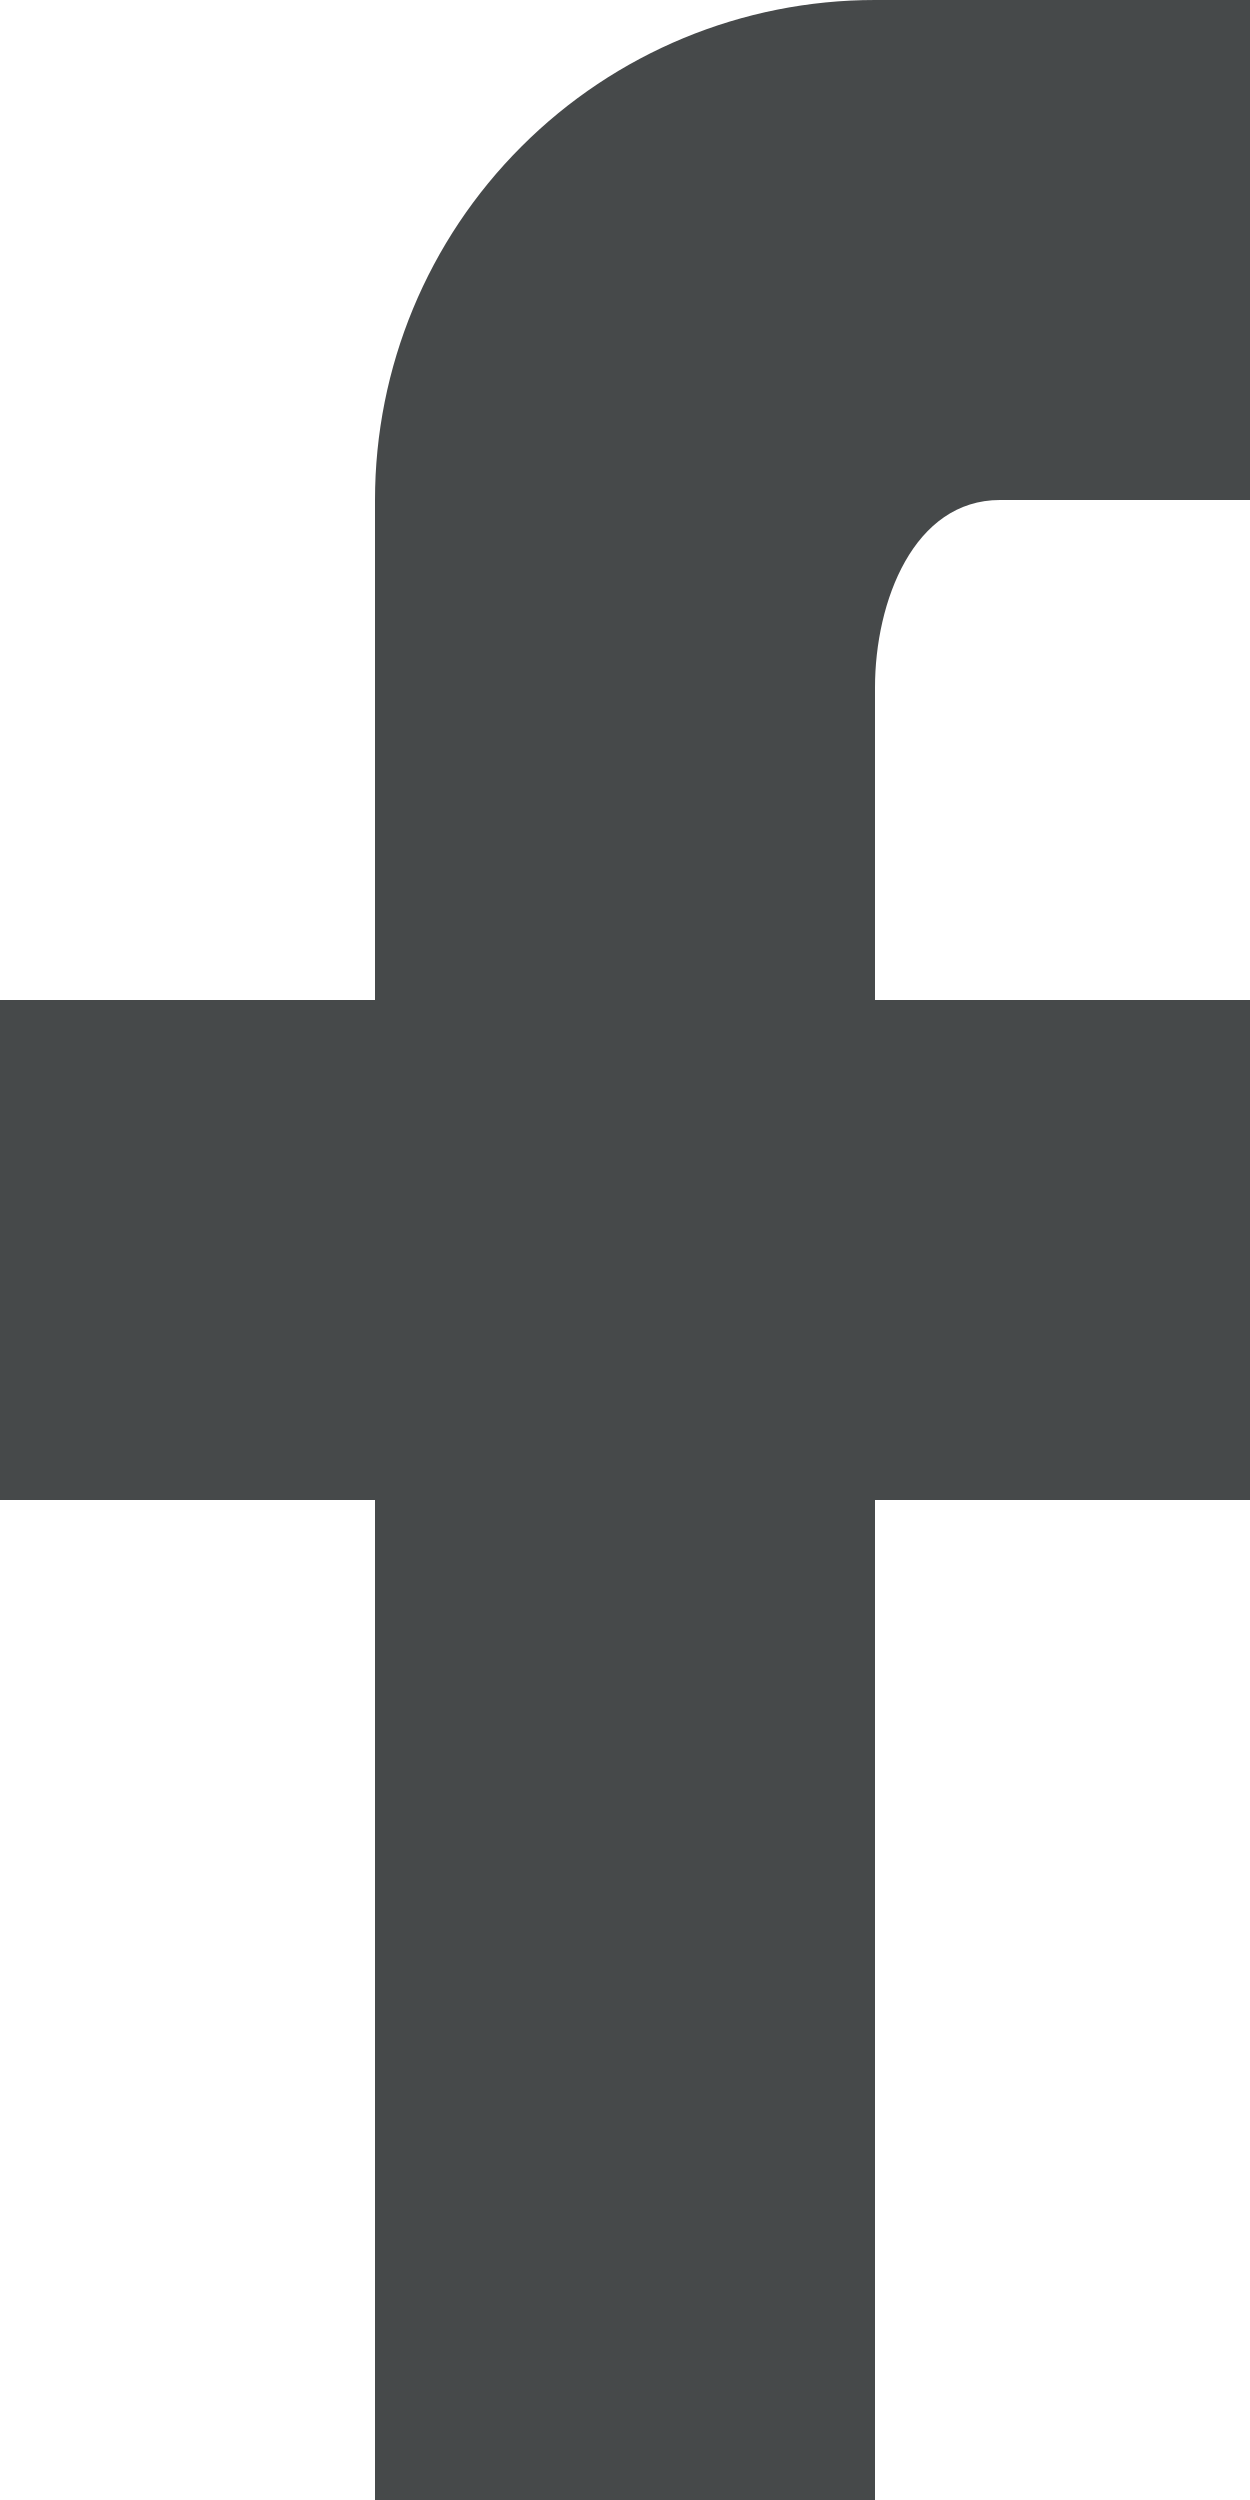
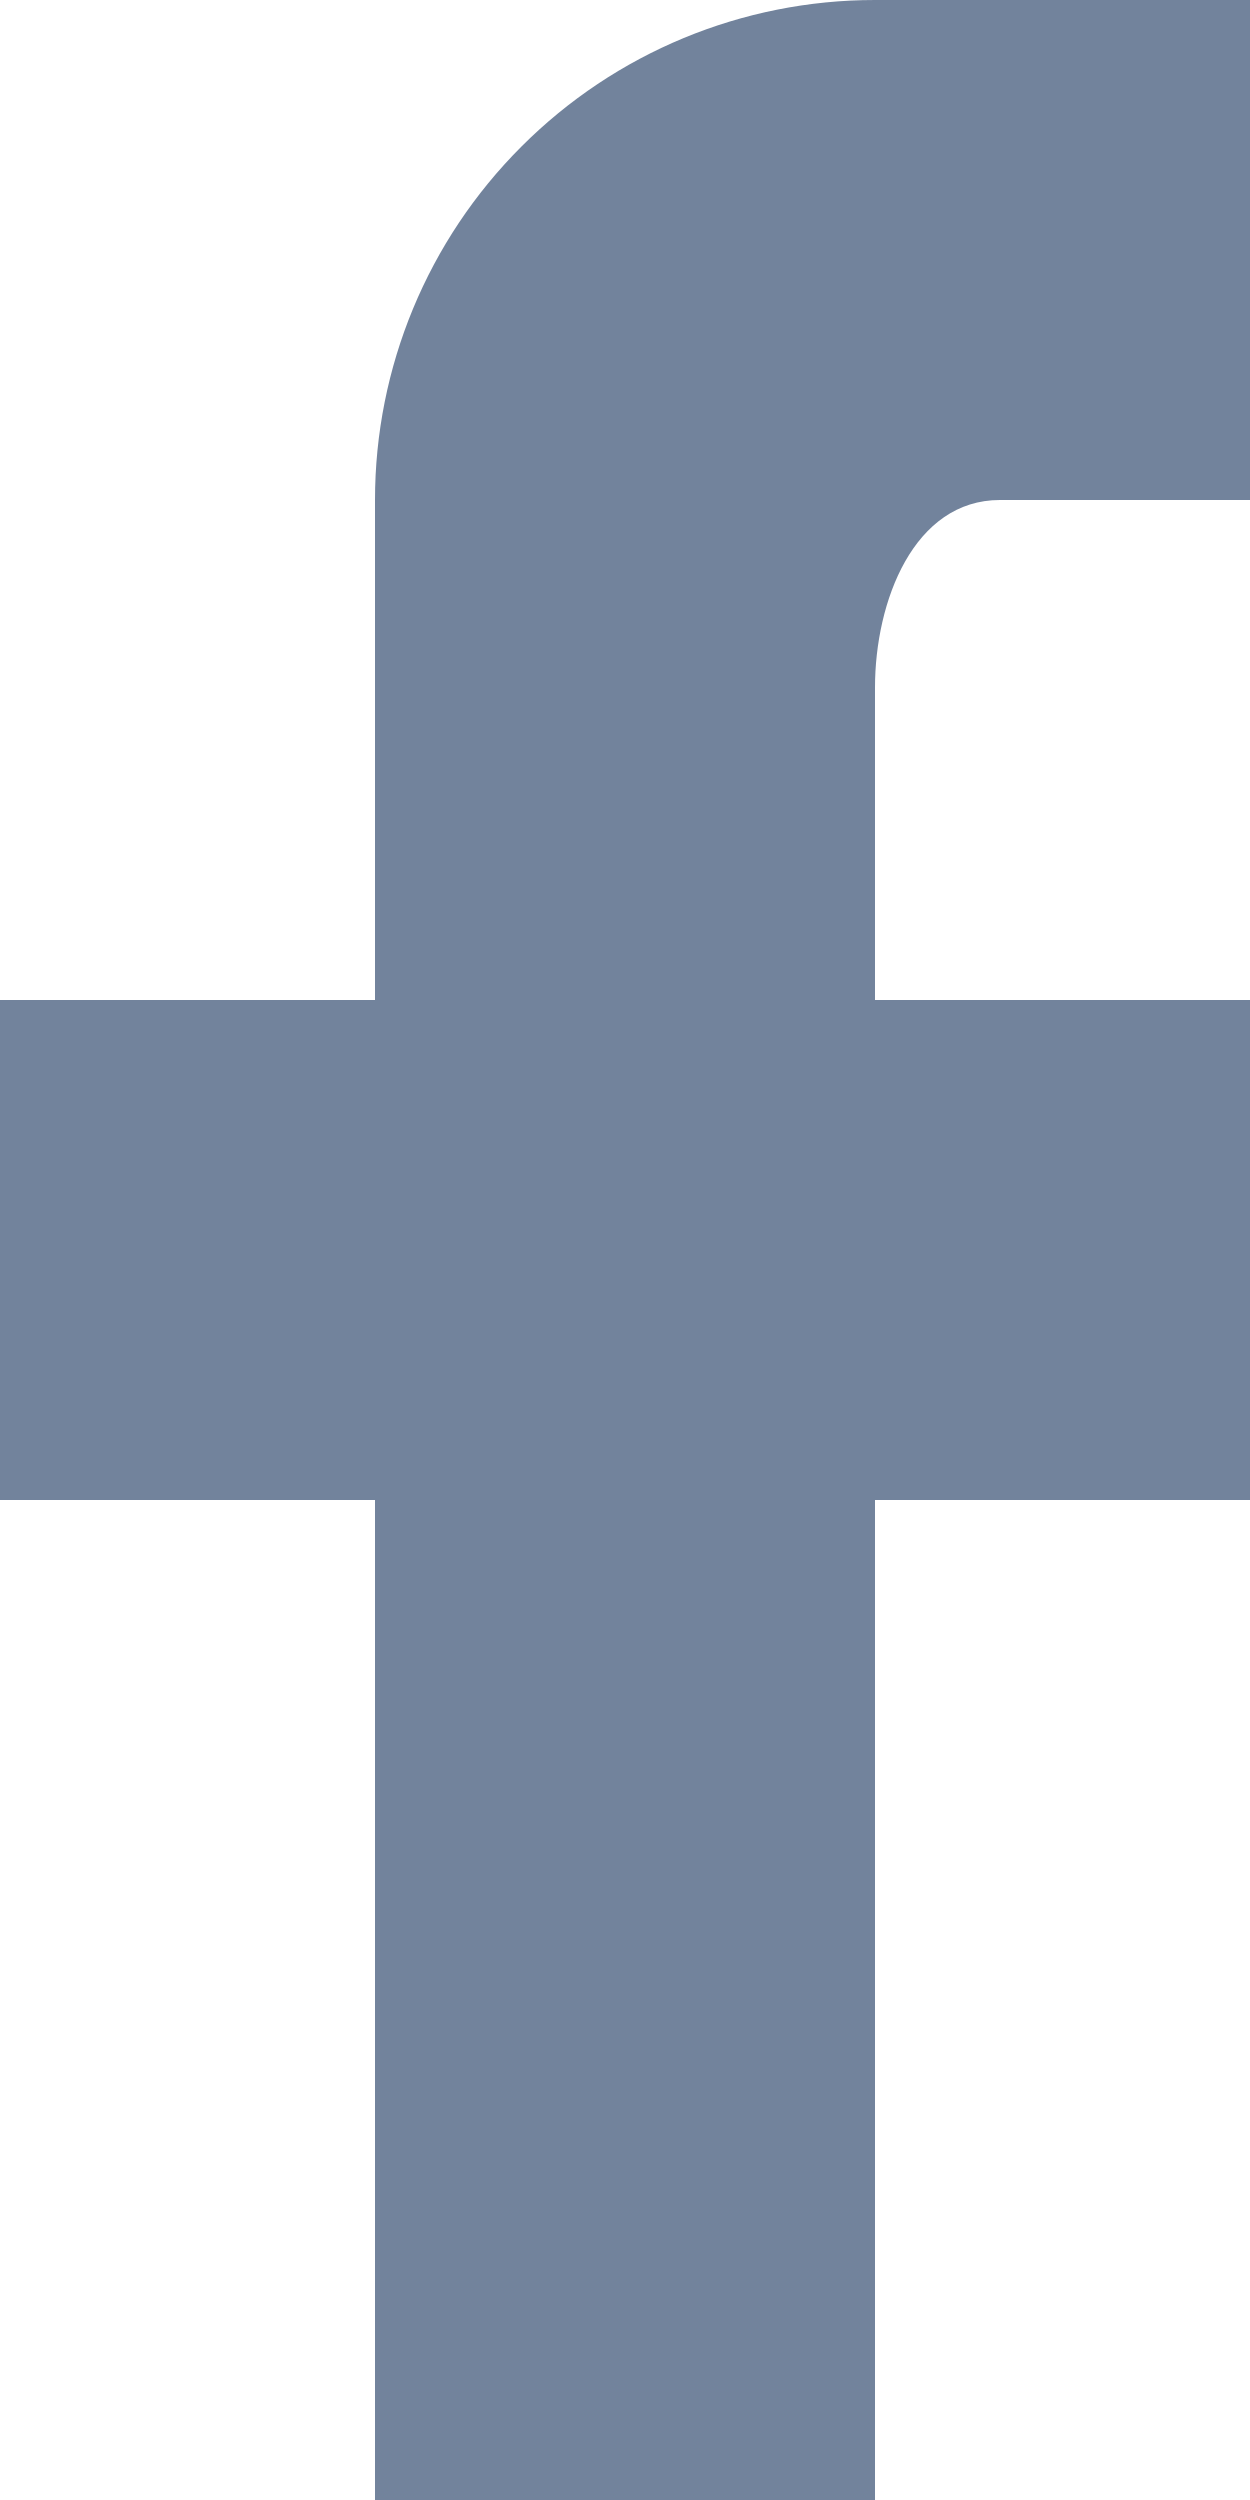
<svg xmlns="http://www.w3.org/2000/svg" width="10" height="20" viewBox="0 0 10 20" fill="none">
-   <path style="fill:#46494a;" d="M10 0V4H8C7.31 4 7 4.81 7 5.5V8H10V12H7V20H3V12H0V8H3V4C3 2.939 3.421 1.922 4.172 1.172C4.922 0.421 5.939 0 7 0H10Z" fill="#253C5E" />
+   <path style="fill:#72839C;" d="M10 0V4H8C7.31 4 7 4.81 7 5.5V8H10V12H7V20H3V12H0V8H3V4C3 2.939 3.421 1.922 4.172 1.172C4.922 0.421 5.939 0 7 0H10Z" fill="#253C5E" />
</svg>
